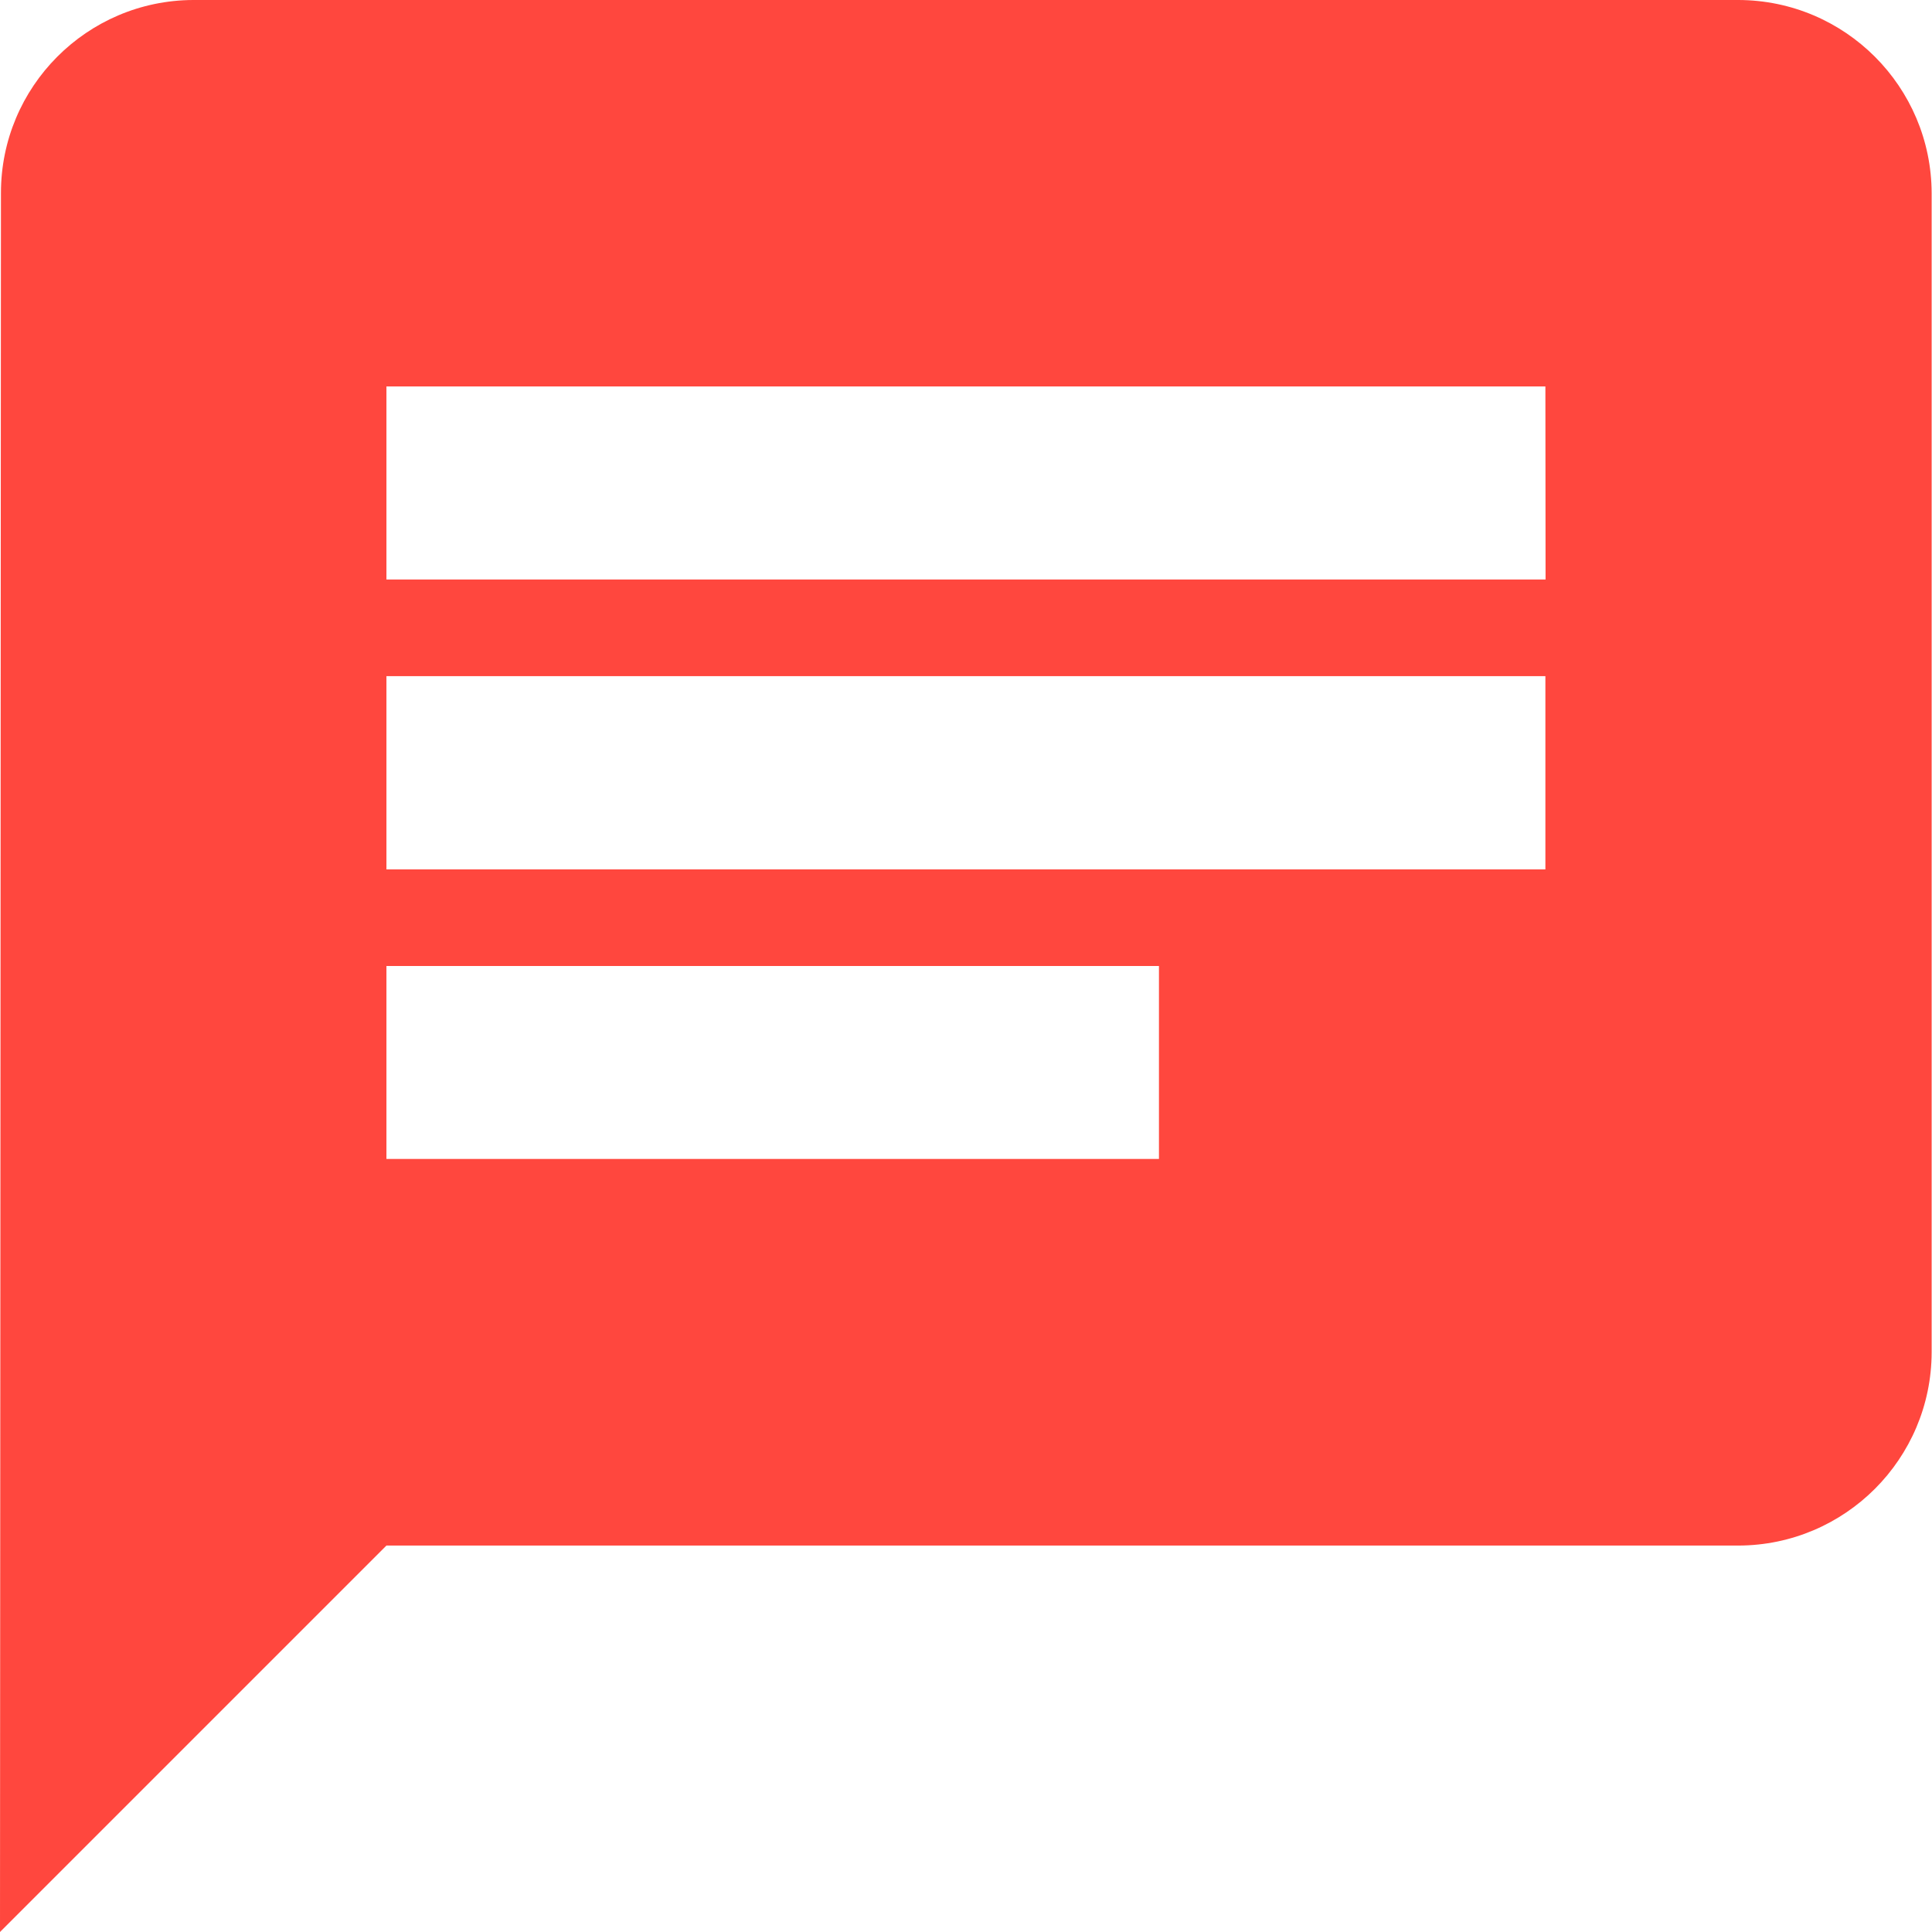
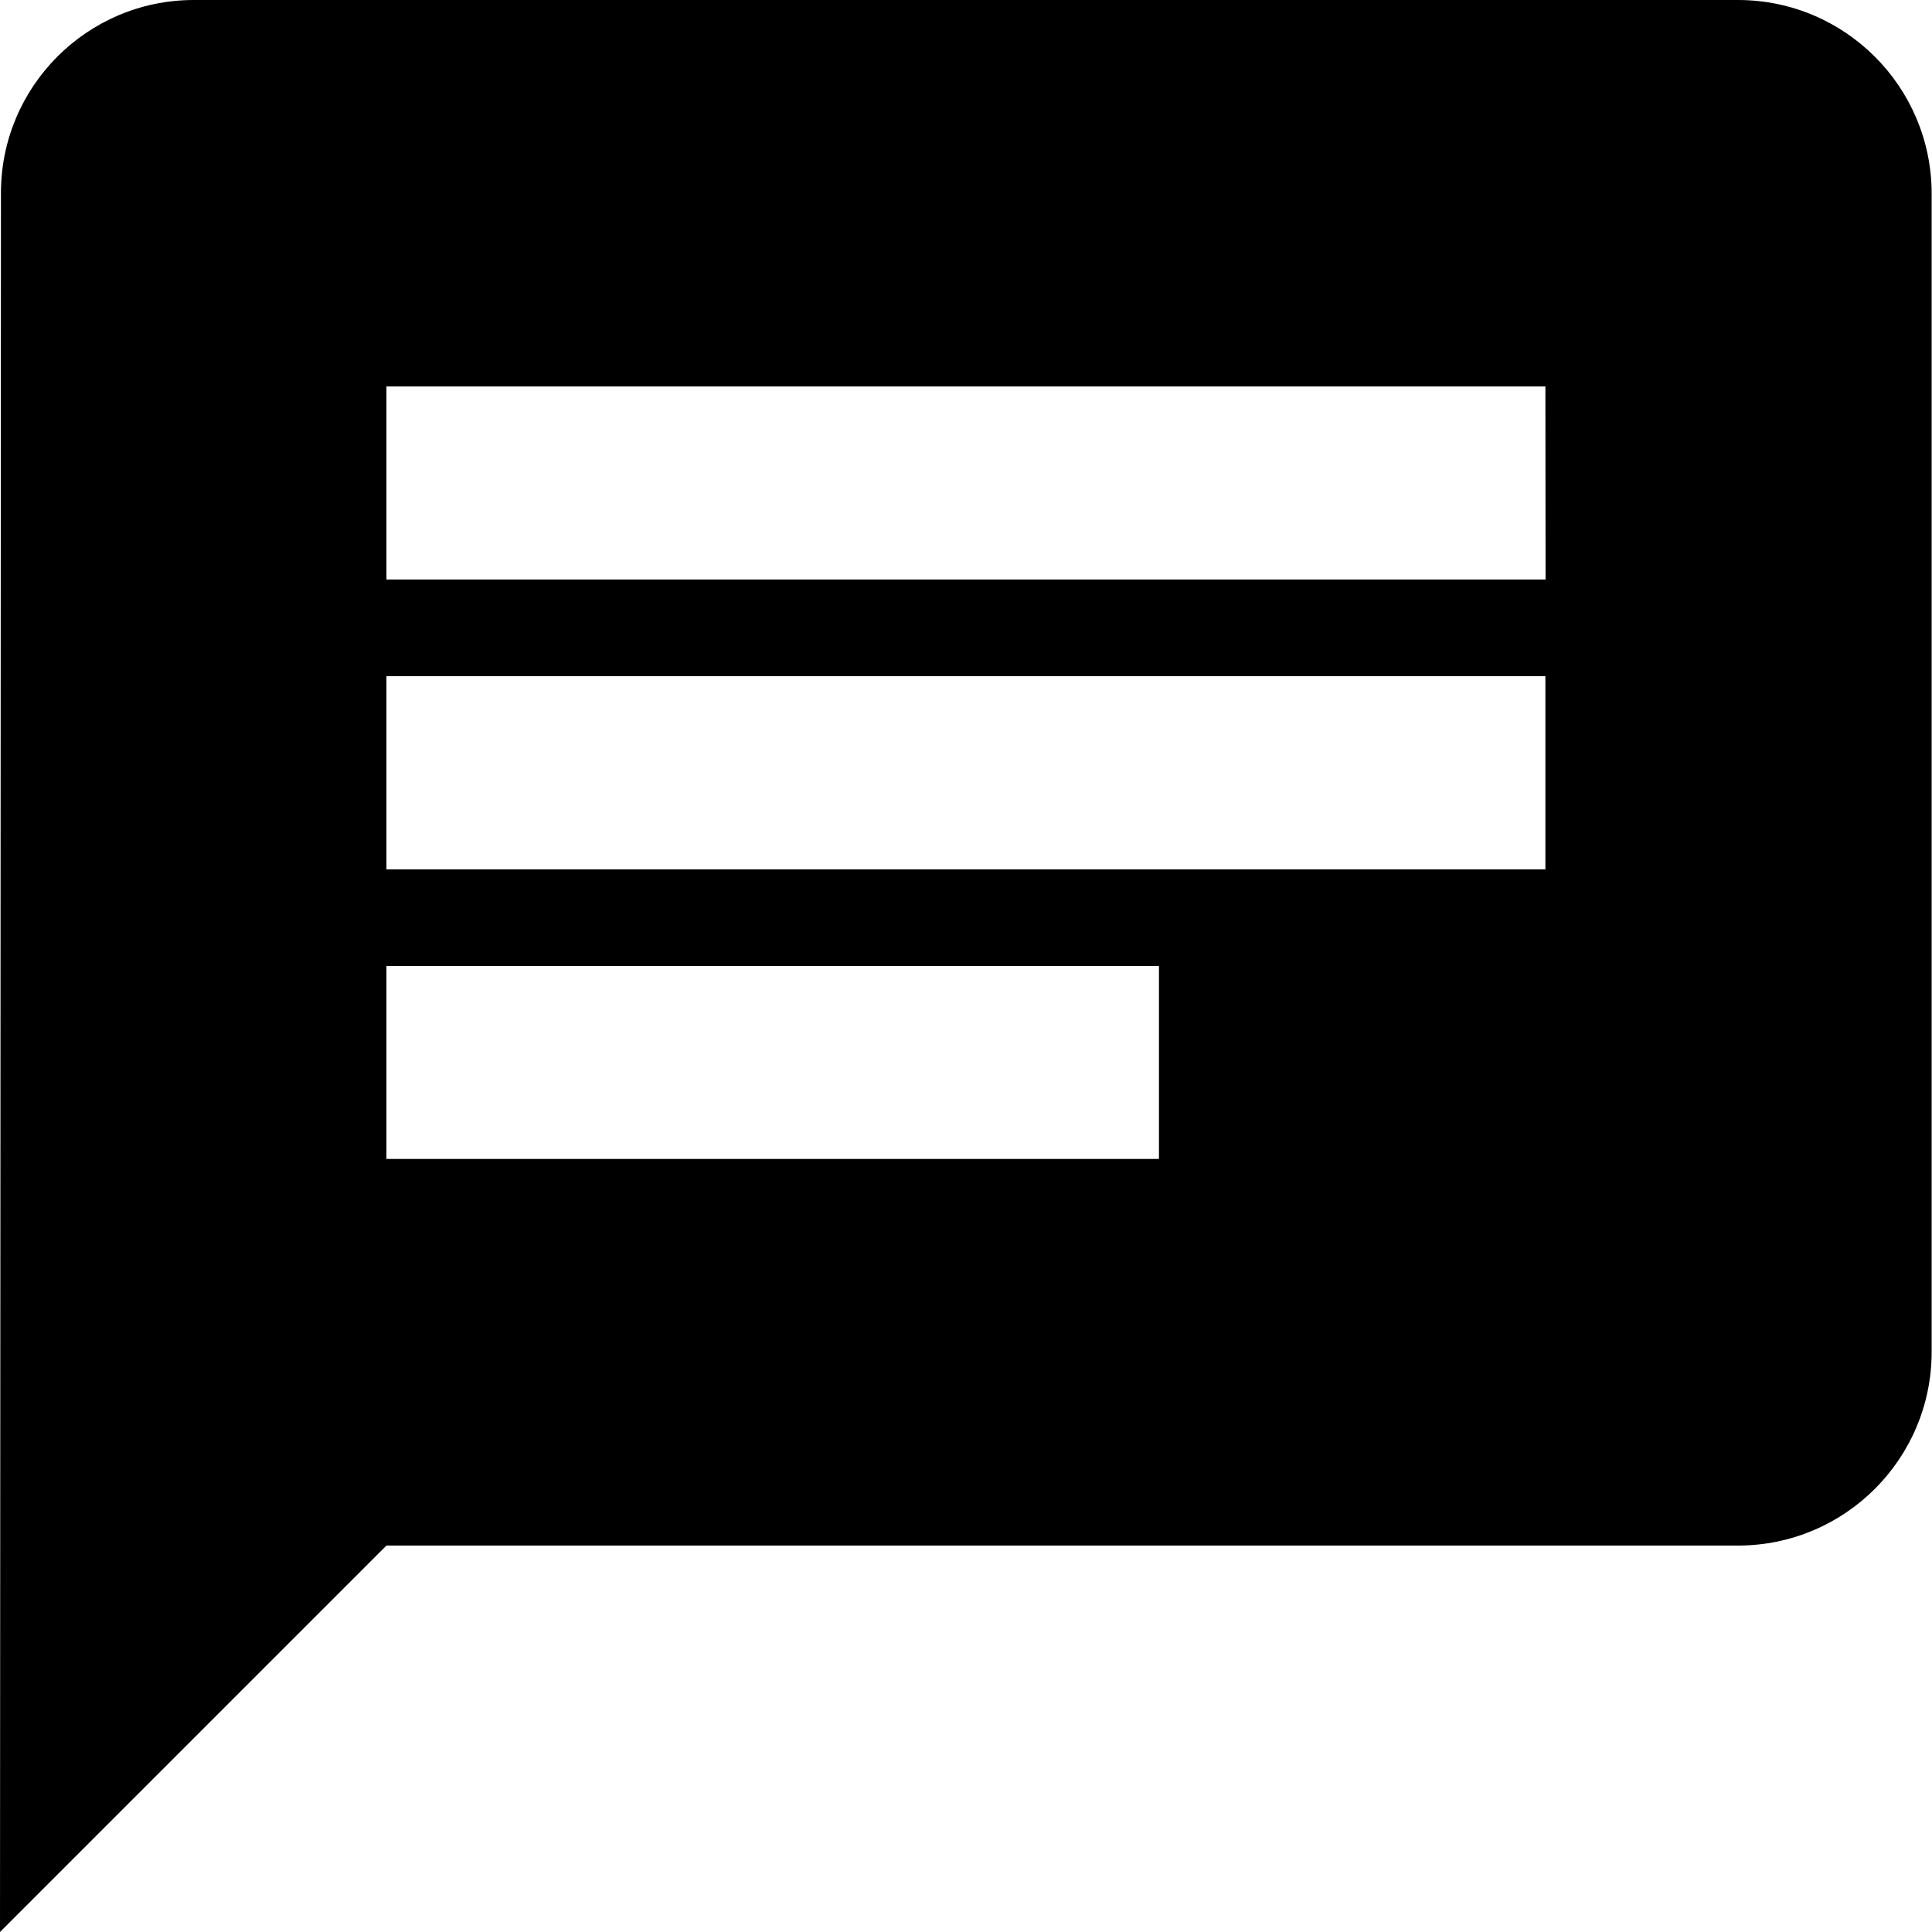
<svg xmlns="http://www.w3.org/2000/svg" width="1em" height="1em" viewBox="0 0 22.338 22.338">
-   <path id="Icon_material-chat" data-name="Icon material-chat" d="M23.1,3H5.234A2.231,2.231,0,0,0,3.011,5.234L3,25.338,7.468,20.87H23.1a2.24,2.24,0,0,0,2.234-2.234V5.234A2.24,2.24,0,0,0,23.1,3ZM7.468,10.818h13.4v2.234H7.468ZM16.4,16.4H7.468V14.169H16.4ZM20.87,9.7H7.468V7.468h13.4Z" transform="translate(-3 -3)" fill="#ff473e" />
+   <path id="Icon_material-chat" data-name="Icon material-chat" d="M23.1,3H5.234A2.231,2.231,0,0,0,3.011,5.234L3,25.338,7.468,20.87H23.1a2.24,2.24,0,0,0,2.234-2.234V5.234A2.24,2.24,0,0,0,23.1,3ZM7.468,10.818h13.4v2.234H7.468ZM16.4,16.4H7.468V14.169H16.4ZM20.87,9.7H7.468V7.468h13.4Z" transform="translate(-3 -3)" fill="currentColor" />
</svg>
